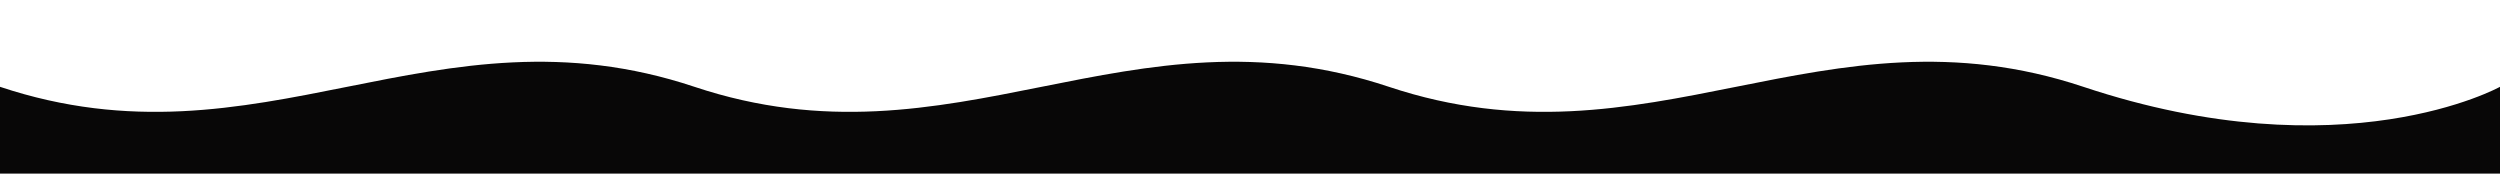
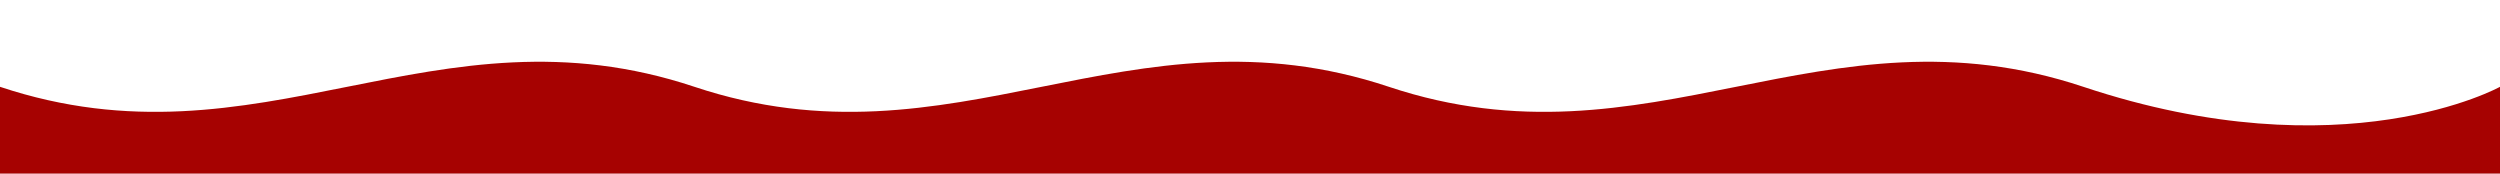
<svg xmlns="http://www.w3.org/2000/svg" width="100%" height="100px" viewBox="0 0 1440 100" preserveAspectRatio="none">
-   <path d="M0 50 C 150 100, 250 0, 400 50 C 550 100, 650 0, 800 50 C 950 100, 1050 0, 1200 50 C 1350 100, 1440 50, 1440 50 L 1440 100 L 0 100 Z" style="fill: #080707;" />
+   <path d="M0 50 C 150 100, 250 0, 400 50 C 550 100, 650 0, 800 50 C 950 100, 1050 0, 1200 50 C 1350 100, 1440 50, 1440 50 L 1440 100 L 0 100 Z" style="fill: #a60201;" />
</svg>
